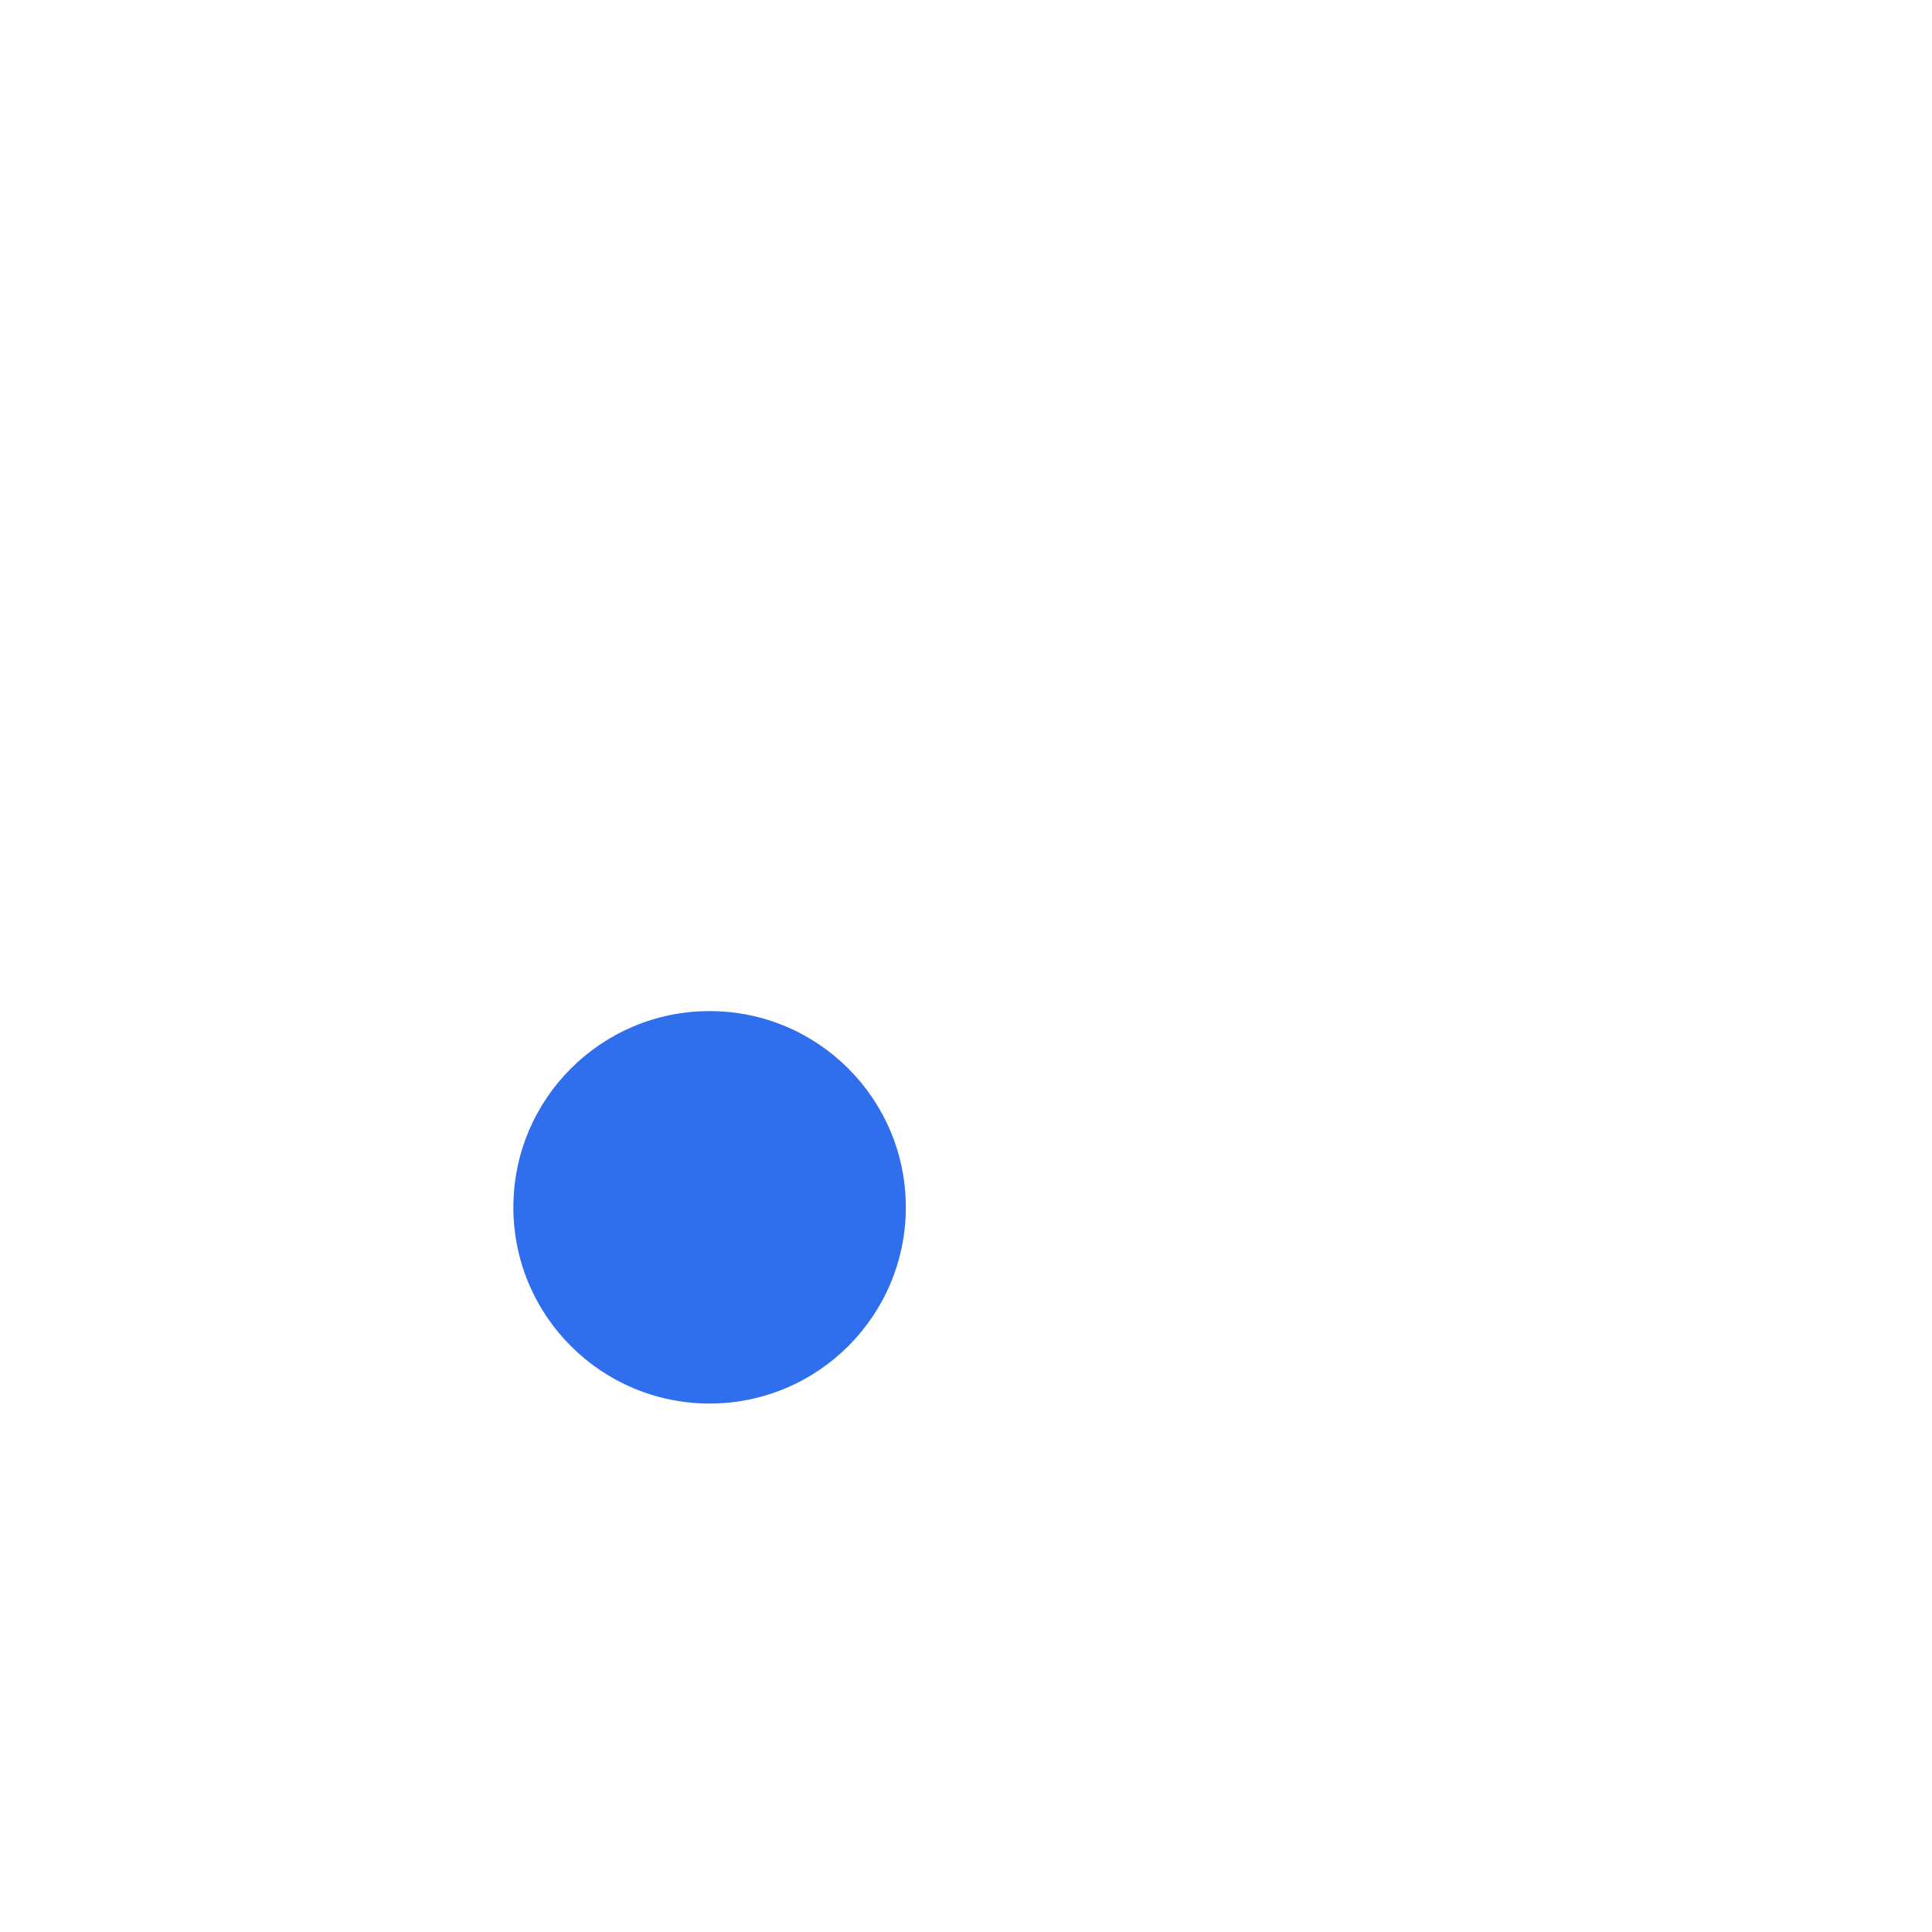
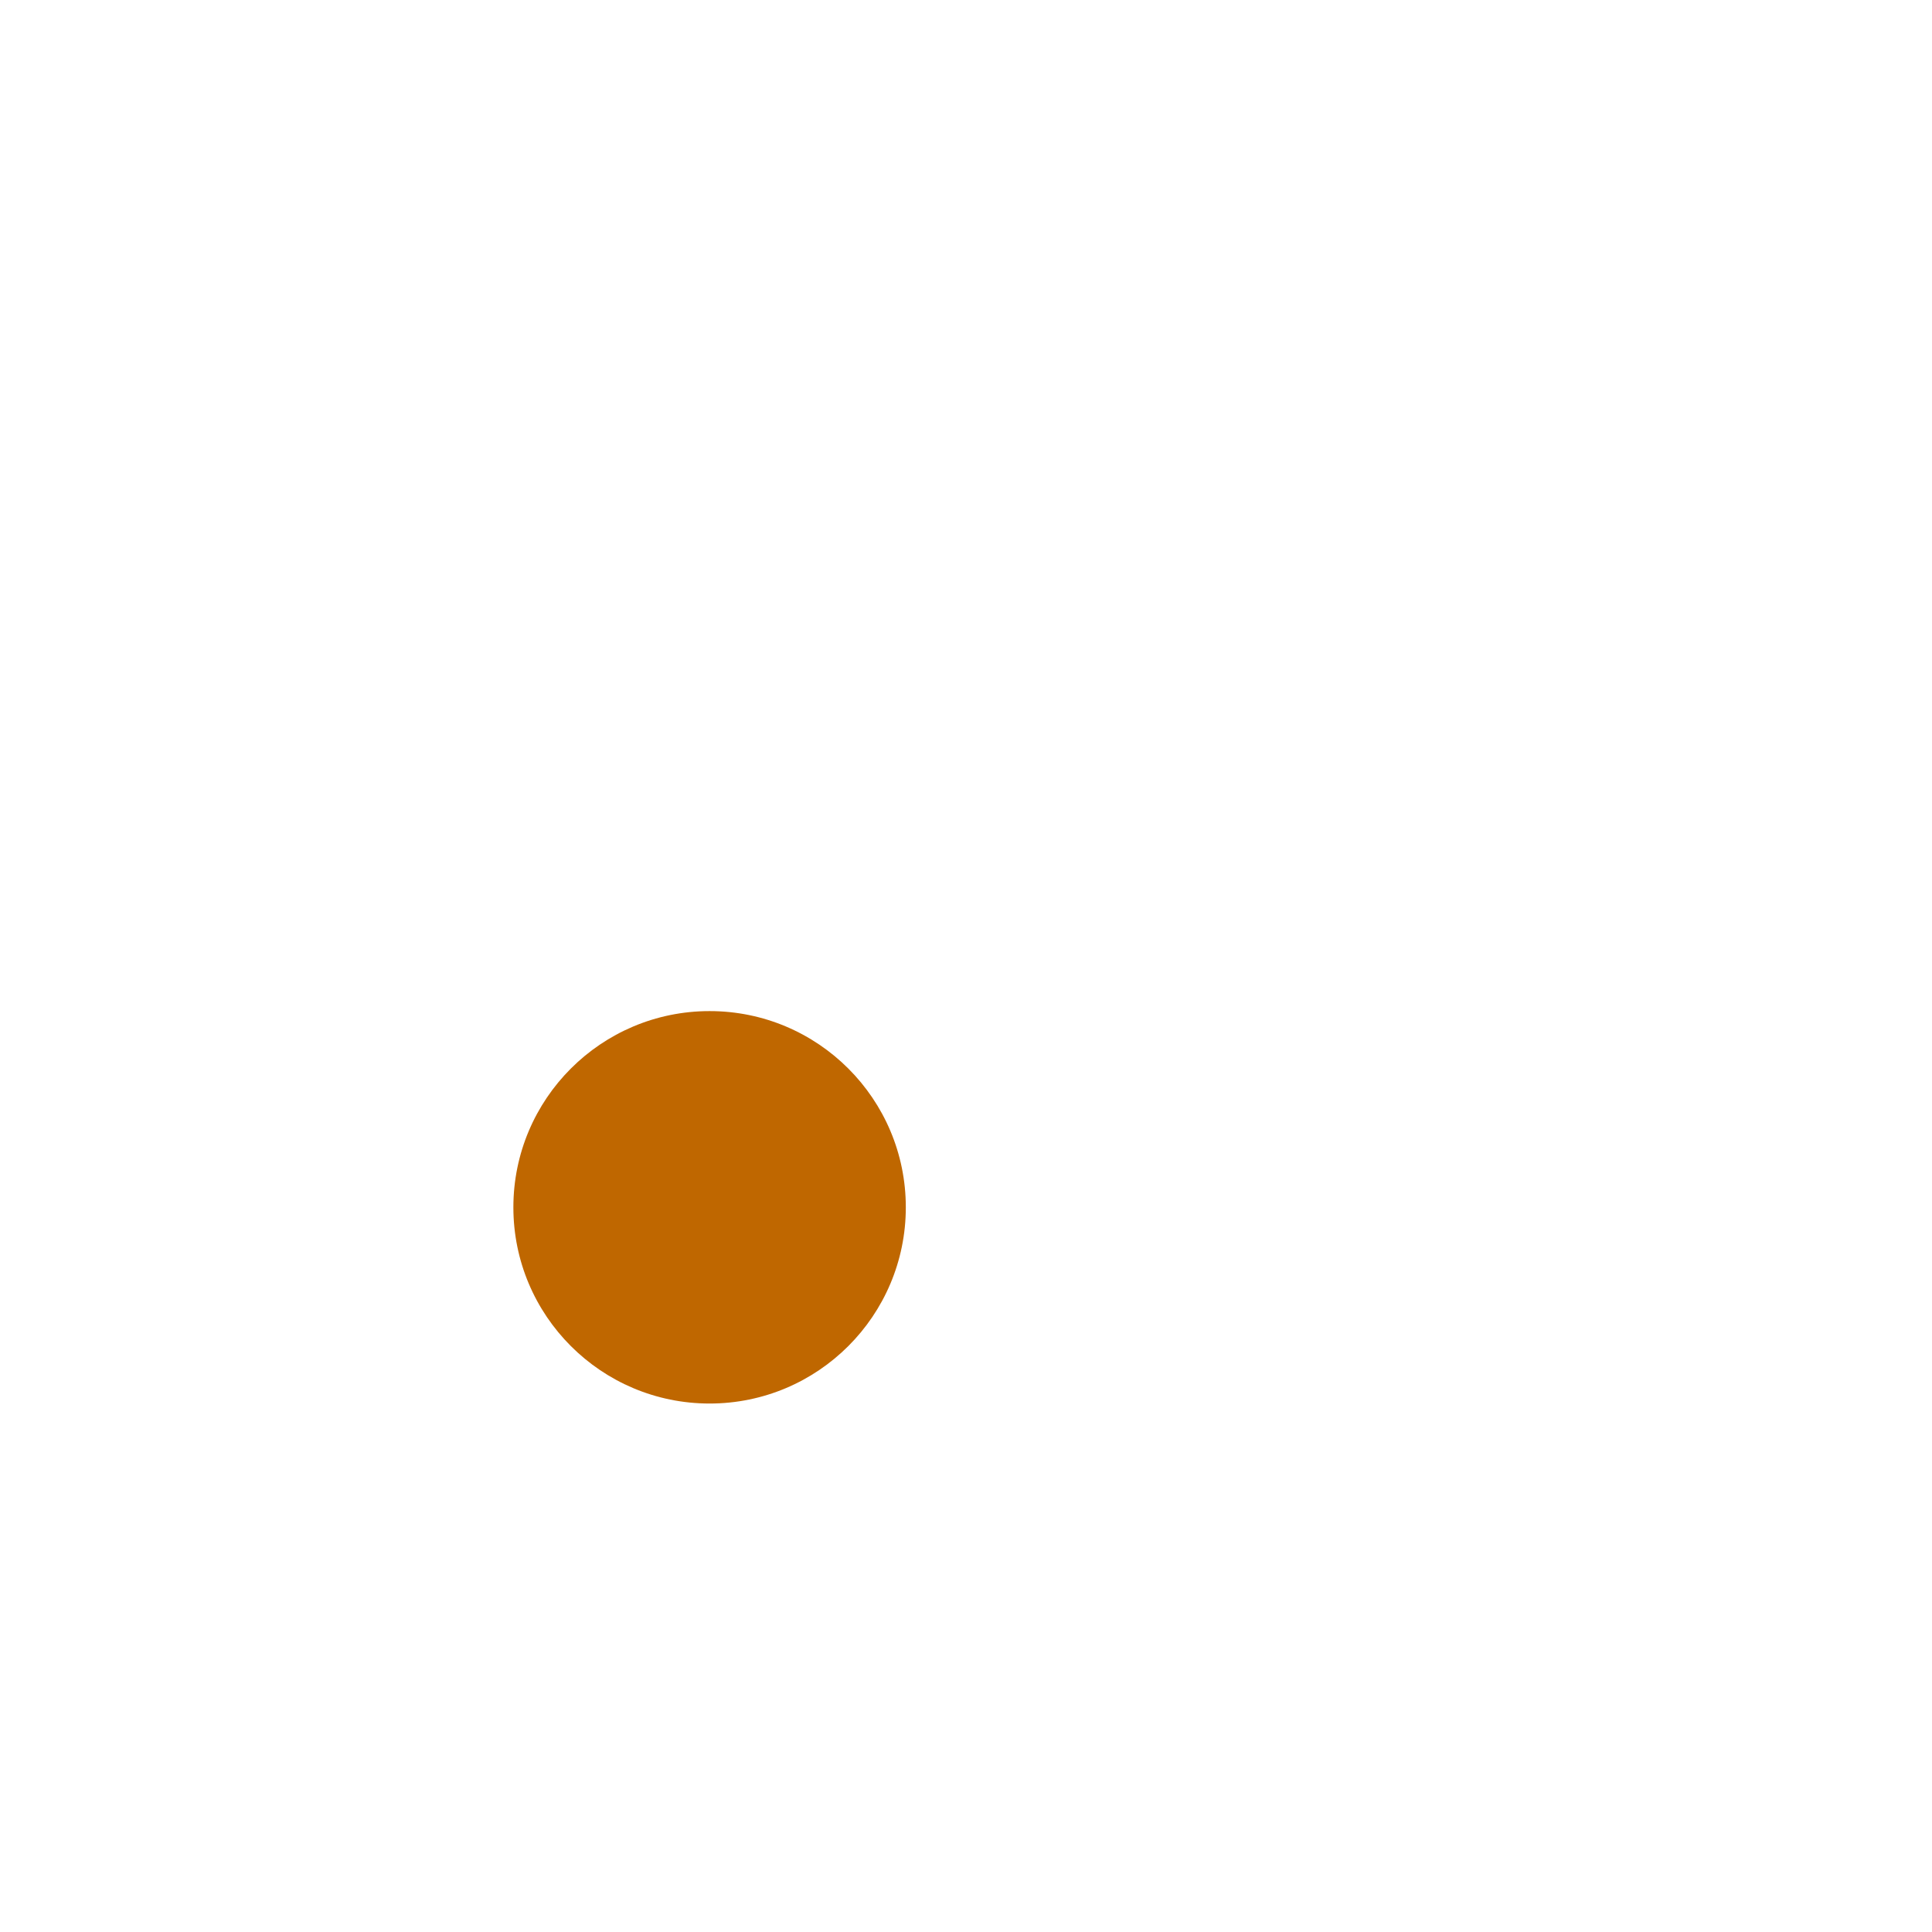
<svg xmlns="http://www.w3.org/2000/svg" width="1024" height="1024" viewBox="0 0 1024 1024">
  <g transform="translate(44.1 -52.1)">
-     <circle cx="332.0" cy="692.0" r="104" fill="#2f6fed" />
+     <circle cx="332.0" cy="692.0" r="104" fill="#bf6700" />
  </g>
</svg>
